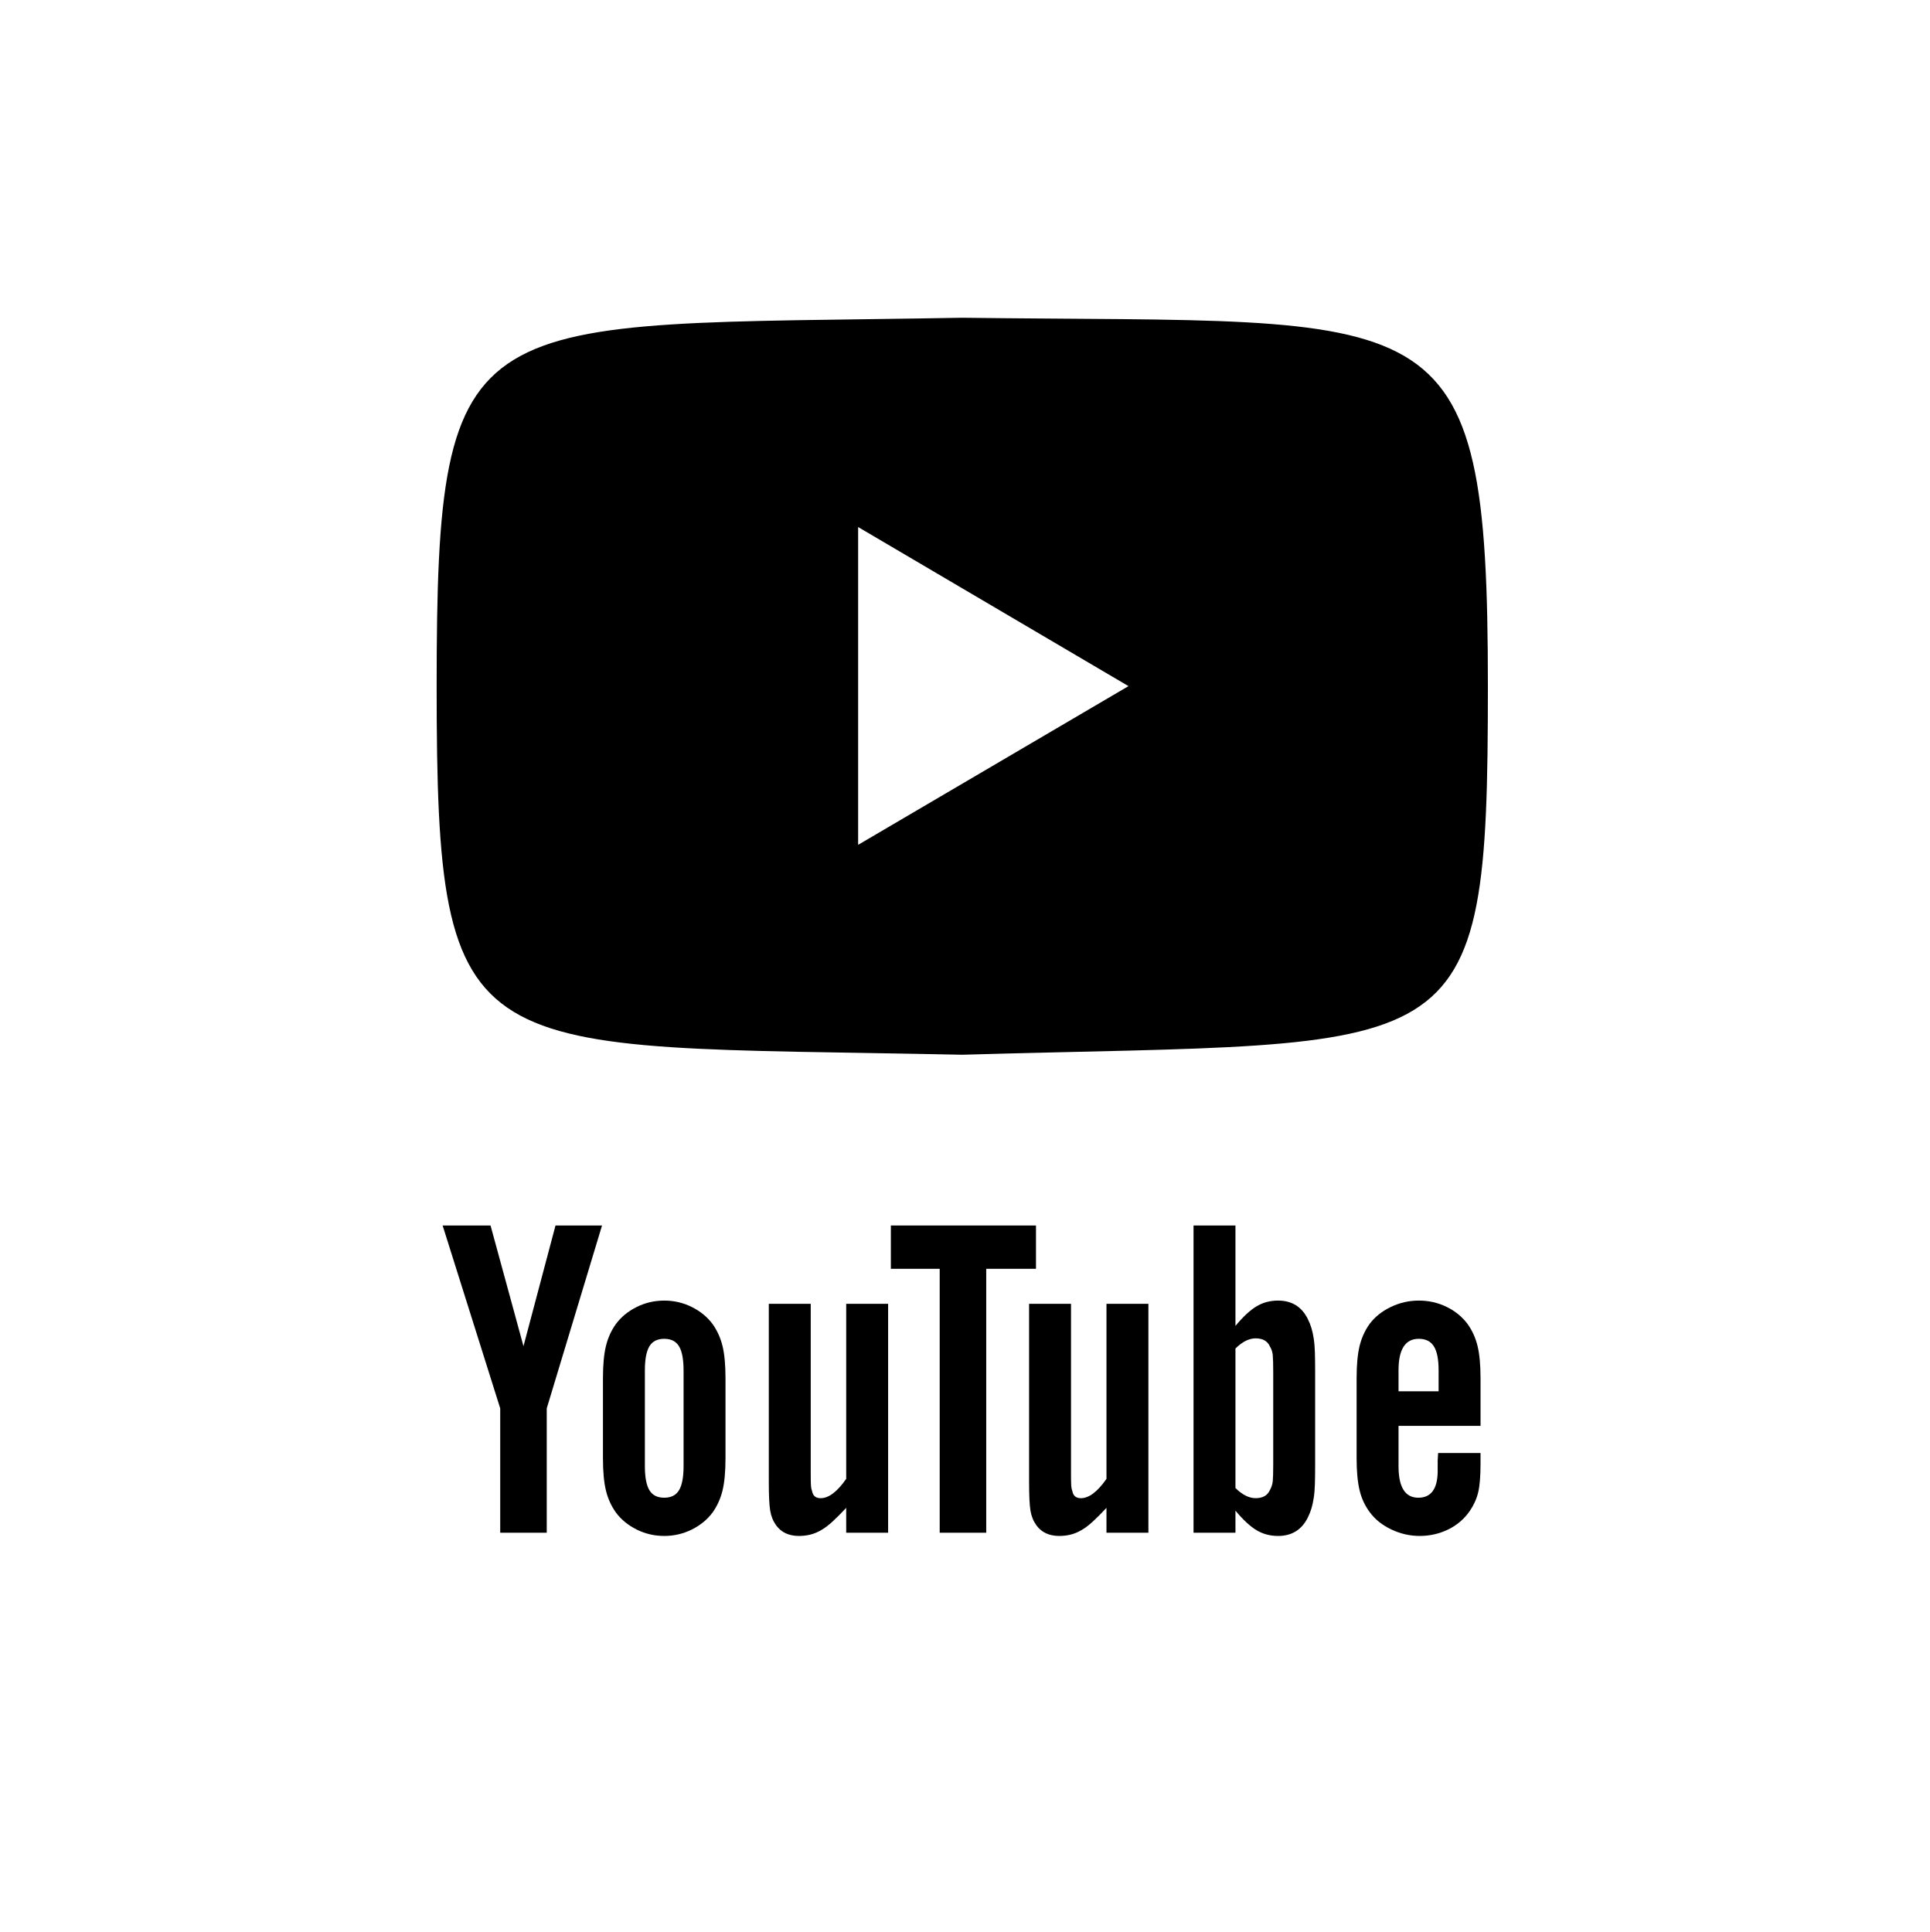
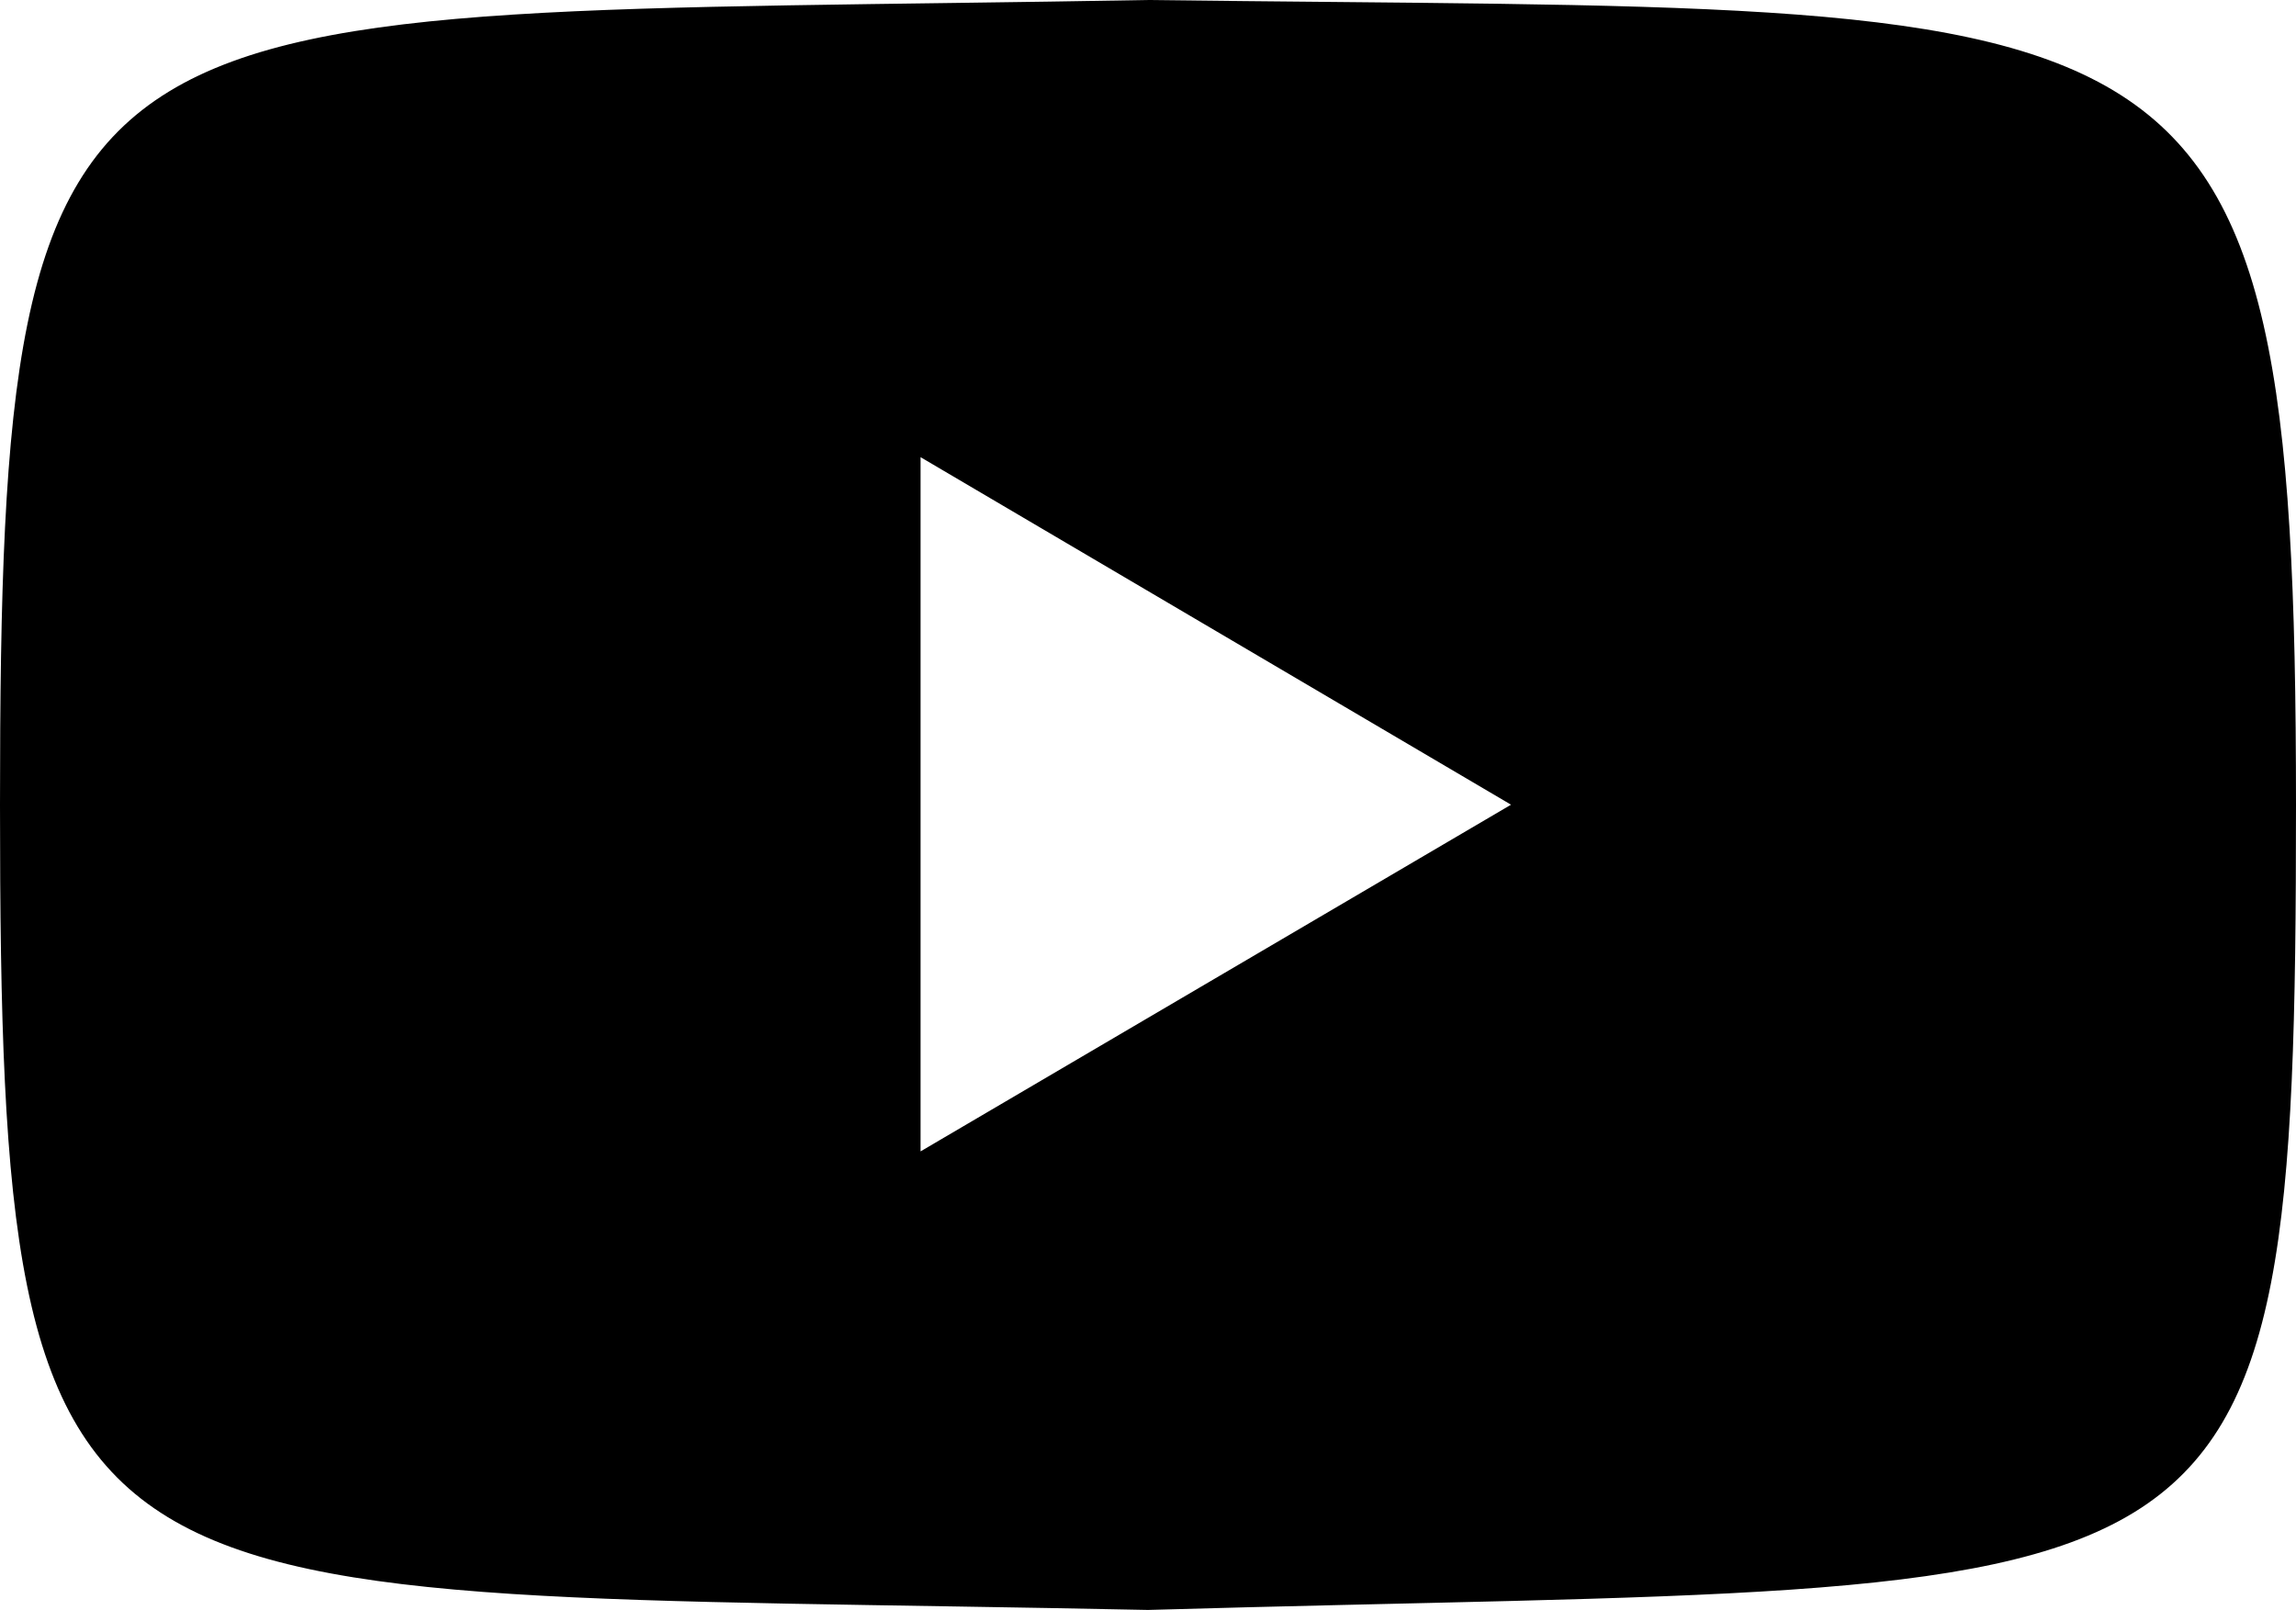
- <svg xmlns="http://www.w3.org/2000/svg" version="1.1" x="0px" y="0px" viewBox="0 0 2160 2162.87" style="enable-background:new 0 0 2160 2162.87;" xml:space="preserve">
-   <style type="text/css">
- 		
- 		
- 	</style>
-   <g id="Background">
- 		
- 	</g>
-   <g id="YouTube_Icon">
-     <g id="Text_00000056402105210375632540000000605454298701433756_">
-       <path d="M611.98,1715.88H559.9v-139.22l-64.46-204.71h53.63l36.87,135.1l35.84-135.1h52.08l-61.88,204.71V1715.88z" />
-       <path d="M812.06,1632.35c0,15.13-1.12,27.25-3.35,36.35c-2.24,9.11-5.93,17.27-11.09,24.49c-5.85,7.91-13.58,14.27-23.2,19.08    c-9.63,4.81-19.94,7.22-30.94,7.22c-11,0-21.32-2.41-30.94-7.22c-9.63-4.81-17.36-11.17-23.2-19.08    c-5.16-7.22-8.85-15.38-11.09-24.49c-2.24-9.1-3.35-21.22-3.35-36.35v-89.21c0-15.12,1.11-27.24,3.35-36.35    c2.23-9.1,5.93-17.27,11.09-24.49c5.84-7.9,13.58-14.26,23.2-19.08c9.62-4.81,19.93-7.22,30.94-7.22c11,0,21.31,2.41,30.94,7.22    c9.62,4.82,17.35,11.17,23.2,19.08c5.16,7.22,8.85,15.39,11.09,24.49c2.23,9.11,3.35,21.23,3.35,36.35V1632.35z M721.82,1641.31    c0,12.31,1.67,21.28,5.03,26.92c3.35,5.64,8.9,8.46,16.62,8.46c7.72,0,13.26-2.82,16.62-8.46c3.35-5.64,5.04-14.61,5.04-26.92    v-107.14c0-12.3-1.68-21.28-5.04-26.92c-3.36-5.64-8.9-8.46-16.62-8.46c-7.73,0-13.27,2.82-16.62,8.46    c-3.36,5.64-5.03,14.62-5.03,26.92V1641.31z" />
-       <path d="M994.08,1715.88h-46.92v-27.84c-5.47,5.85-10.43,10.83-14.86,14.95c-4.45,4.12-8.72,7.4-12.82,9.8    c-4.1,2.41-8.2,4.12-12.3,5.16c-4.1,1.03-8.37,1.55-12.81,1.55c-11.28,0-19.82-3.95-25.63-11.86c-3.42-4.81-5.64-10.31-6.66-16.5    c-1.03-6.19-1.54-16.84-1.54-31.97v-199.55h46.92v188.73c0,7.56,0.08,12.55,0.26,14.95c0.17,2.41,0.6,4.47,1.29,6.19    c1,5.16,4.18,7.73,9.54,7.73c9.04,0,18.58-7.22,28.62-21.66v-195.94h46.92V1715.88z" />
-       <path d="M1103.9,1715.88h-52.08v-295.46h-54.66v-48.47h162.43v48.47h-55.69V1715.88z" />
-       <path d="M1285.41,1715.88h-46.92v-27.84c-5.47,5.85-10.43,10.83-14.86,14.95c-4.45,4.12-8.72,7.4-12.82,9.8    c-4.1,2.41-8.2,4.12-12.3,5.16c-4.1,1.03-8.37,1.55-12.81,1.55c-11.28,0-19.82-3.95-25.63-11.86c-3.42-4.81-5.64-10.31-6.66-16.5    c-1.03-6.19-1.54-16.84-1.54-31.97v-199.55h46.92v188.73c0,7.56,0.08,12.55,0.26,14.95c0.17,2.41,0.6,4.47,1.29,6.19    c1,5.16,4.18,7.73,9.54,7.73c9.04,0,18.58-7.22,28.62-21.66v-195.94h46.92V1715.88z" />
-       <path d="M1382.86,1484.36c8.54-10.31,16.4-17.61,23.58-21.92c7.17-4.29,15.2-6.45,24.1-6.45c15.37,0,26.48,6.88,33.32,20.63    c1.71,3.44,3.07,6.88,4.1,10.31c1.02,3.44,1.88,7.4,2.56,11.86c0.68,4.47,1.1,9.72,1.28,15.73c0.17,6.02,0.26,13.33,0.26,21.92    v102.61c0,8.6-0.09,15.9-0.26,21.92c-0.18,6.02-0.6,11.26-1.28,15.73c-0.68,4.47-1.54,8.43-2.56,11.86    c-1.03,3.44-2.39,6.88-4.1,10.31c-6.84,13.75-17.95,20.63-33.32,20.63c-8.9,0-16.93-2.15-24.1-6.45    c-7.18-4.29-15.04-11.6-23.58-21.91v24.75h-46.92v-343.93h46.92V1484.36z M1382.86,1665.86c7.7,7.57,15.24,11.34,22.6,11.34    c8.03,0,13.39-3.09,16.07-9.28c1.72-3.09,2.75-6.36,3.09-9.8c0.34-3.43,0.52-9.62,0.52-18.56v-103.64    c0-8.94-0.18-15.21-0.52-18.82c-0.35-3.61-1.38-6.78-3.09-9.54c-2.68-6.19-8.04-9.28-16.07-9.28c-7.36,0-14.9,3.79-22.6,11.34    V1665.86z" />
-       <path d="M1565.39,1596.25v45.09c0,23.57,7.39,35.35,22.16,35.35c14.1,0,21.33-9.62,21.66-28.88v-12.89l0.52-8.25h47.44v11.86    c0,14.1-0.86,24.77-2.58,32c-1.72,7.24-4.82,14.16-9.28,20.77c-6.19,9.05-14.27,16.01-24.23,20.88    c-9.98,4.87-20.63,7.31-31.97,7.31c-11.01,0-21.58-2.41-31.71-7.22c-10.14-4.81-18.14-11.17-23.98-19.08    c-5.5-7.22-9.37-15.47-11.6-24.75c-2.24-9.28-3.35-21.31-3.35-36.1v-89.21c0-15.12,1.11-27.24,3.35-36.35    c2.23-9.1,5.93-17.27,11.09-24.49c5.84-7.9,13.75-14.26,23.72-19.08c9.97-4.81,20.45-7.22,31.45-7.22c11,0,21.31,2.32,30.94,6.96    c9.62,4.64,17.53,11.09,23.72,19.34c5.16,7.22,8.85,15.39,11.09,24.49c2.23,9.11,3.35,21.23,3.35,36.35v53.11H1565.39z     M1610.25,1534.07c0-12.26-1.77-21.21-5.29-26.84c-3.53-5.62-9.16-8.44-16.89-8.44c-15.12,0-22.68,11.76-22.68,35.27v23.51h44.86    V1534.07z" />
-     </g>
-     <path id="YouTube_Icon_00000171704232287020972450000011969637697434241427_" class="st1" d="M1077.08,355.72   c-553.61,9.9-588.34-22.3-588.34,412.54c0,433.1,33.21,400.9,588.34,412.52c562.77-16.21,588.34,20.58,588.34-412.52   C1665.43,325.76,1612.24,362.55,1077.08,355.72z M960.52,945.79V590.02l302.61,178.1L960.52,945.79z" />
-     <g>
- 		</g>
-     <g>
- 		</g>
-     <g>
- 		</g>
-     <g>
- 		</g>
-     <g>
- 		</g>
+ <svg xmlns="http://www.w3.org/2000/svg" id="Layer_2" data-name="Layer 2" viewBox="0 0 1176.68 825.05">
+   <g id="YouTube_Icon" data-name="YouTube Icon">
+     <path id="YouTube_Icon-2" data-name="YouTube Icon" d="M588.34,0C34.73,9.9,0-22.31,0,412.54s33.21,400.9,588.34,412.52c562.77-16.21,588.34,20.58,588.34-412.52S1123.5,6.83,588.34,0Zm-116.56,590.06V234.29l302.61,178.1-302.61,177.67Z" />
  </g>
</svg>
